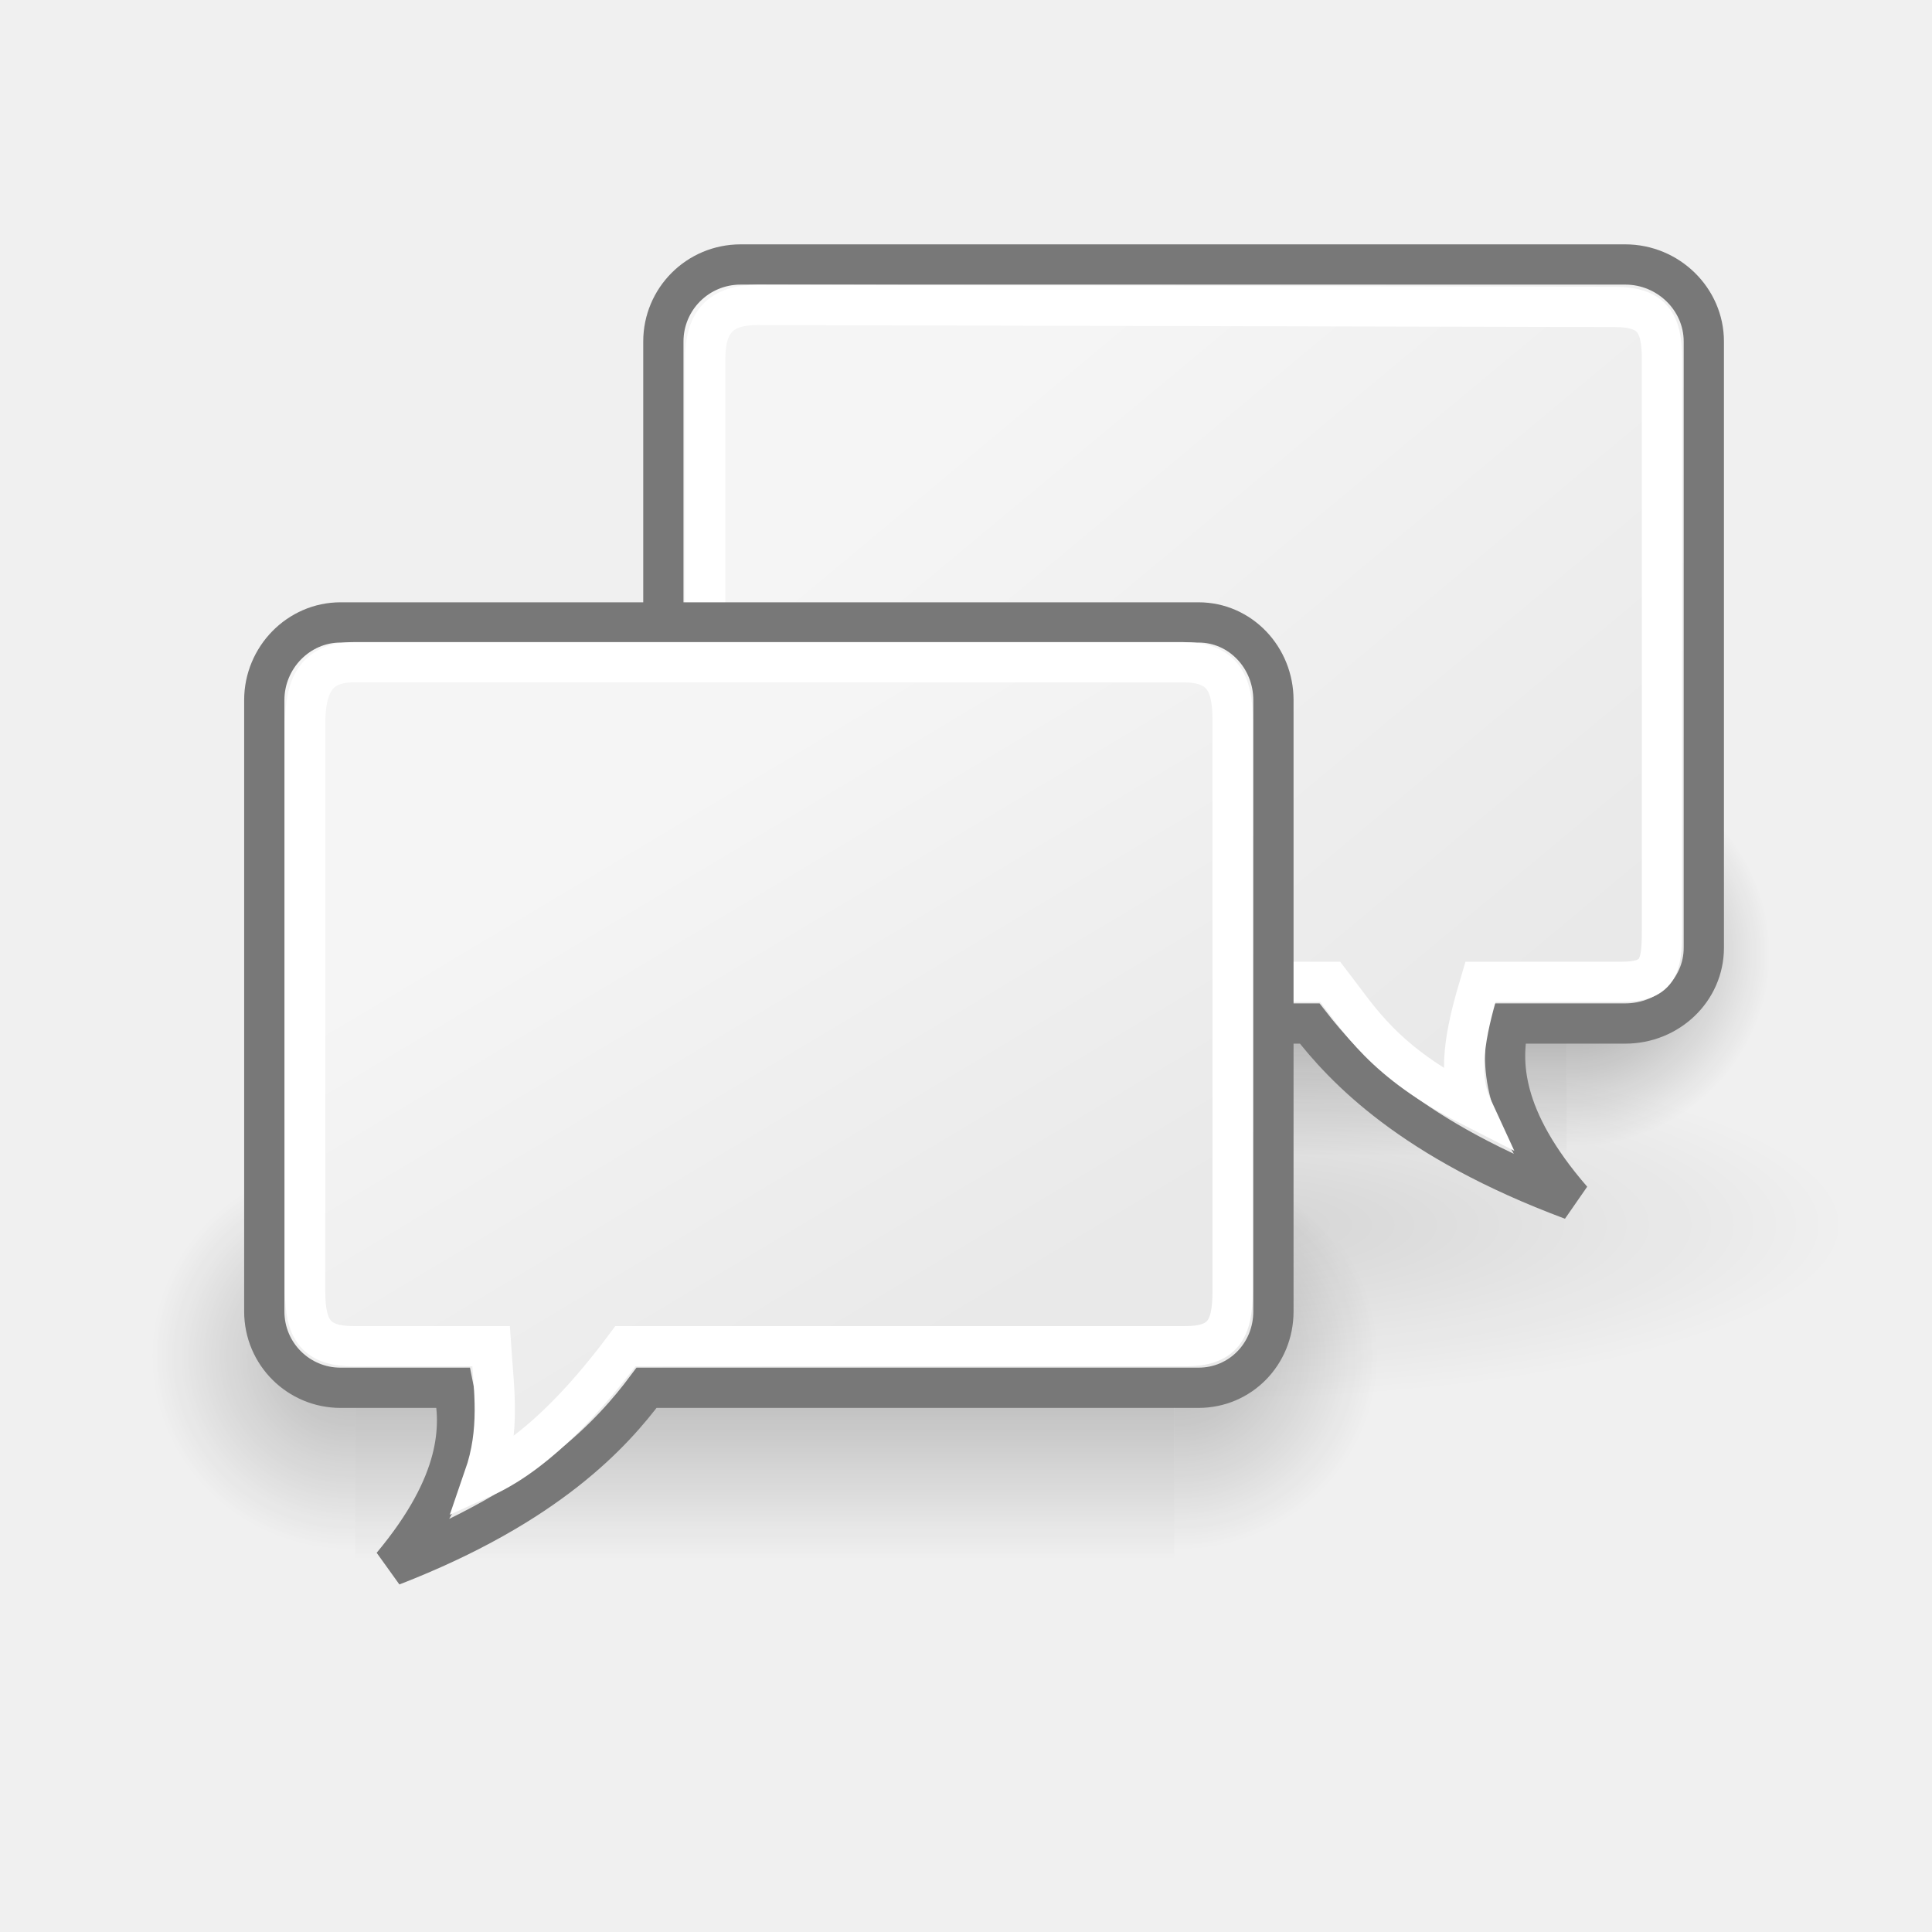
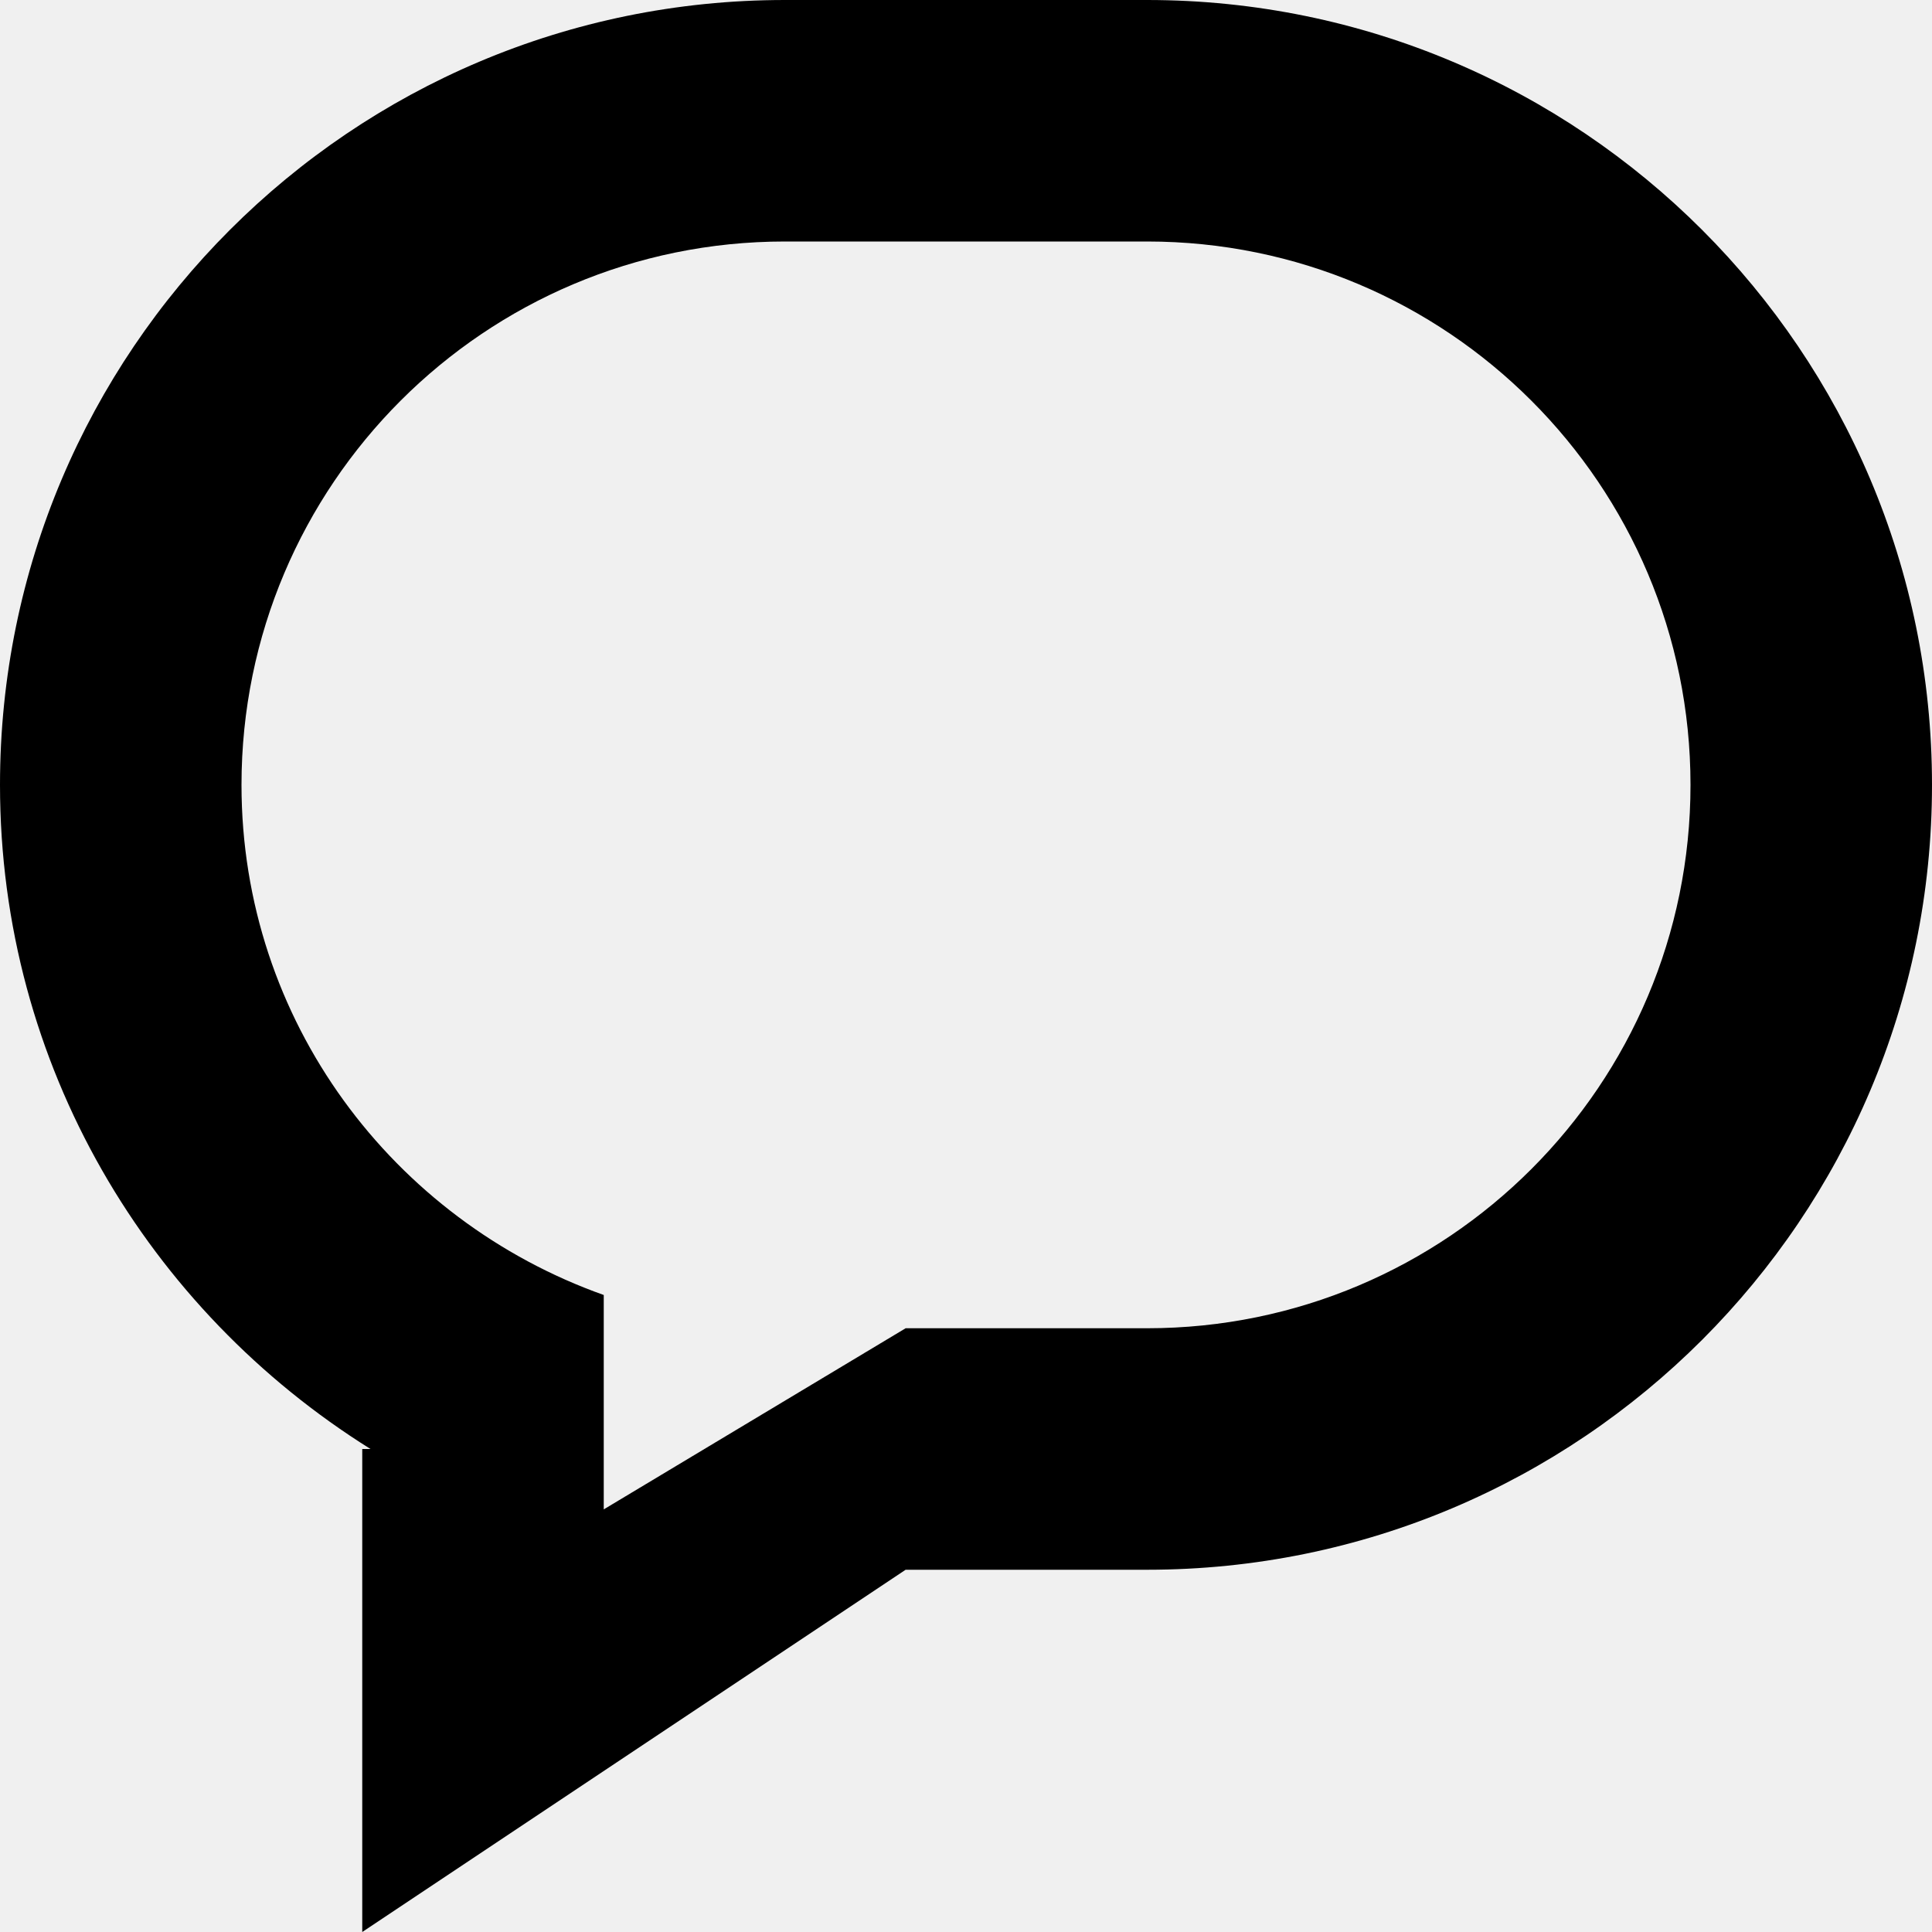
- <svg xmlns="http://www.w3.org/2000/svg" xmlns:xlink="http://www.w3.org/1999/xlink" height="48px" id="svg5816" width="48px">
-   <defs id="defs3">
-     <radialGradient cx="605.714" cy="486.648" fx="605.714" fy="486.648" gradientTransform="matrix(-2.774389,0,0,1.969706,112.7623,-872.8854)" gradientUnits="userSpaceOnUse" id="radialGradient6719" r="117.143" xlink:href="#linearGradient5060" />
-     <linearGradient id="linearGradient5060">
-       <stop id="stop5062" offset="0" style="stop-color:black;stop-opacity:1;" />
-       <stop id="stop5064" offset="1" style="stop-color:black;stop-opacity:0;" />
-     </linearGradient>
-     <radialGradient cx="605.714" cy="486.648" fx="605.714" fy="486.648" gradientTransform="matrix(2.774389,0,0,1.969706,-1891.633,-872.8854)" gradientUnits="userSpaceOnUse" id="radialGradient6717" r="117.143" xlink:href="#linearGradient5060" />
-     <linearGradient id="linearGradient5048">
-       <stop id="stop5050" offset="0" style="stop-color:black;stop-opacity:0;" />
-       <stop id="stop5056" offset="0.5" style="stop-color:black;stop-opacity:1;" />
-       <stop id="stop5052" offset="1" style="stop-color:black;stop-opacity:0;" />
-     </linearGradient>
-     <linearGradient gradientTransform="matrix(2.774389,0,0,1.969706,-1892.179,-872.8854)" gradientUnits="userSpaceOnUse" id="linearGradient6715" x1="302.857" x2="302.857" xlink:href="#linearGradient5048" y1="366.648" y2="609.505" />
-     <linearGradient id="linearGradient29433">
-       <stop id="stop29435" offset="0" style="stop-color:#000000;stop-opacity:1;" />
-       <stop id="stop29437" offset="1" style="stop-color:#000000;stop-opacity:0;" />
-     </linearGradient>
-     <linearGradient id="linearGradient29418">
-       <stop id="stop29420" offset="0" style="stop-color:#f5f5f5;stop-opacity:1;" />
-       <stop id="stop29422" offset="1" style="stop-color:#e9e9e9;stop-opacity:1;" />
-     </linearGradient>
-     <linearGradient gradientTransform="matrix(1.007553,0,0,0.987647,-3.071923,0.274607)" gradientUnits="userSpaceOnUse" id="linearGradient29429" x1="26.012" x2="39.037" xlink:href="#linearGradient29418" y1="10.916" y2="26.258" />
-     <radialGradient cx="29.496" cy="27.645" fx="29.496" fy="27.645" gradientTransform="matrix(1,0,0,0.346491,-5.177067e-17,18.06653)" gradientUnits="userSpaceOnUse" id="radialGradient29439" r="11.516" xlink:href="#linearGradient29433" />
-     <linearGradient gradientTransform="matrix(-0.977228,0,0,0.995878,50.60272,9.115637)" gradientUnits="userSpaceOnUse" id="linearGradient29443" x1="35.004" x2="27.273" xlink:href="#linearGradient29418" y1="10.957" y2="24.144" />
-     <linearGradient gradientTransform="matrix(2.774389,0,0,1.969706,-1892.179,-872.8854)" gradientUnits="userSpaceOnUse" id="linearGradient6873" x1="302.857" x2="302.857" xlink:href="#linearGradient5048" y1="366.648" y2="609.505" />
-     <radialGradient cx="605.714" cy="486.648" fx="605.714" fy="486.648" gradientTransform="matrix(2.774389,0,0,1.969706,-1891.633,-872.8854)" gradientUnits="userSpaceOnUse" id="radialGradient6875" r="117.143" xlink:href="#linearGradient5060" />
-     <radialGradient cx="605.714" cy="486.648" fx="605.714" fy="486.648" gradientTransform="matrix(-2.774389,0,0,1.969706,112.7623,-872.8854)" gradientUnits="userSpaceOnUse" id="radialGradient6877" r="117.143" xlink:href="#linearGradient5060" />
-   </defs>
-   <g id="layer1">
-     <g id="g6707" style="opacity:0.629" transform="matrix(1.518738e-2,0,0,2.086758e-2,32.5082,31.9036)">
-       <rect height="478.357" id="rect6709" style="opacity:0.402;color:black;fill:url(#linearGradient6715);fill-opacity:1;fill-rule:nonzero;stroke:none;stroke-width:1;stroke-linecap:round;stroke-linejoin:miter;marker:none;marker-start:none;marker-mid:none;marker-end:none;stroke-miterlimit:4;stroke-dasharray:none;stroke-dashoffset:0;stroke-opacity:1;visibility:visible;display:inline;overflow:visible" width="1339.633" x="-1559.252" y="-150.697" />
-       <path d="M -219.619,-150.68 C -219.619,-150.68 -219.619,327.65 -219.619,327.65 C -76.745,328.551 125.781,220.481 125.781,88.454 C 125.781,-43.572 -33.655,-150.68 -219.619,-150.68 z " id="path6711" style="opacity:0.402;color:black;fill:url(#radialGradient6717);fill-opacity:1;fill-rule:nonzero;stroke:none;stroke-width:1;stroke-linecap:round;stroke-linejoin:miter;marker:none;marker-start:none;marker-mid:none;marker-end:none;stroke-miterlimit:4;stroke-dasharray:none;stroke-dashoffset:0;stroke-opacity:1;visibility:visible;display:inline;overflow:visible" />
-       <path d="M -1559.252,-150.68 C -1559.252,-150.68 -1559.252,327.65 -1559.252,327.65 C -1702.127,328.551 -1904.652,220.481 -1904.652,88.454 C -1904.652,-43.572 -1745.216,-150.68 -1559.252,-150.68 z " id="path6713" style="opacity:0.402;color:black;fill:url(#radialGradient6719);fill-opacity:1;fill-rule:nonzero;stroke:none;stroke-width:1;stroke-linecap:round;stroke-linejoin:miter;marker:none;marker-start:none;marker-mid:none;marker-end:none;stroke-miterlimit:4;stroke-dasharray:none;stroke-dashoffset:0;stroke-opacity:1;visibility:visible;display:inline;overflow:visible" />
-     </g>
-     <g id="g6865" transform="matrix(1.518738e-2,0,0,2.086758e-2,42.2582,21.9036)">
-       <rect height="478.357" id="rect6867" style="opacity:0.402;color:black;fill:url(#linearGradient6873);fill-opacity:1;fill-rule:nonzero;stroke:none;stroke-width:1;stroke-linecap:round;stroke-linejoin:miter;marker:none;marker-start:none;marker-mid:none;marker-end:none;stroke-miterlimit:4;stroke-dasharray:none;stroke-dashoffset:0;stroke-opacity:1;visibility:visible;display:inline;overflow:visible" width="1339.633" x="-1559.252" y="-150.697" />
-       <path d="M -219.619,-150.68 C -219.619,-150.68 -219.619,327.65 -219.619,327.65 C -76.745,328.551 125.781,220.481 125.781,88.454 C 125.781,-43.572 -33.655,-150.68 -219.619,-150.68 z " id="path6869" style="opacity:0.402;color:black;fill:url(#radialGradient6875);fill-opacity:1;fill-rule:nonzero;stroke:none;stroke-width:1;stroke-linecap:round;stroke-linejoin:miter;marker:none;marker-start:none;marker-mid:none;marker-end:none;stroke-miterlimit:4;stroke-dasharray:none;stroke-dashoffset:0;stroke-opacity:1;visibility:visible;display:inline;overflow:visible" />
-       <path d="M -1559.252,-150.68 C -1559.252,-150.68 -1559.252,327.65 -1559.252,327.65 C -1702.127,328.551 -1904.652,220.481 -1904.652,88.454 C -1904.652,-43.572 -1745.216,-150.68 -1559.252,-150.68 z " id="path6871" style="opacity:0.402;color:black;fill:url(#radialGradient6877);fill-opacity:1;fill-rule:nonzero;stroke:none;stroke-width:1;stroke-linecap:round;stroke-linejoin:miter;marker:none;marker-start:none;marker-mid:none;marker-end:none;stroke-miterlimit:4;stroke-dasharray:none;stroke-dashoffset:0;stroke-opacity:1;visibility:visible;display:inline;overflow:visible" />
-     </g>
-     <path d="M 41.012 27.645 A 11.516 3.99 0 1 1  17.981,27.645 A 11.516 3.99 0 1 1  41.012 27.645 z" id="path29431" style="opacity:0.12;color:#000000;fill:url(#radialGradient29439);fill-opacity:1;fill-rule:nonzero;stroke:none;stroke-width:1;stroke-linecap:butt;stroke-linejoin:miter;stroke-miterlimit:4;stroke-dashoffset:0;stroke-opacity:1;marker:none;marker-start:none;marker-mid:none;marker-end:none;visibility:visible;display:block;overflow:visible" transform="matrix(1.372807,0,0,1.09241,-10.33736,0.235623)" />
-     <path d="M 18.402,6.571 C 17.33,6.571 16.481,7.434 16.481,8.484 L 16.481,23.546 C 16.481,24.596 17.33,25.429 18.402,25.429 L 32.539,25.429 C 33.395,26.532 35.062,28.322 39.056,29.811 C 37.278,27.762 37.282,26.371 37.482,25.429 L 40.379,25.429 C 41.45,25.429 42.331,24.596 42.331,23.546 L 42.331,8.484 C 42.331,7.434 41.45,6.571 40.379,6.571 L 18.402,6.571 z " id="rect29408" style="color:#000000;fill:url(#linearGradient29429);fill-opacity:1;fill-rule:nonzero;stroke:#787878;stroke-width:1;stroke-linecap:butt;stroke-linejoin:miter;stroke-miterlimit:4;stroke-dashoffset:0;stroke-opacity:1;marker:none;marker-start:none;marker-mid:none;marker-end:none;visibility:visible;display:block;overflow:visible" />
-     <path d="M 18.813,7.576 C 17.895,7.576 17.521,8.012 17.521,8.912 L 17.521,22.78 C 17.521,23.68 18.248,24.394 19.167,24.394 L 33.051,24.394 C 33.784,25.34 34.354,26.369 36.566,27.494 C 36.152,26.596 36.501,25.342 36.782,24.394 L 40.275,24.394 C 41.193,24.394 41.291,24.034 41.291,23.134 L 41.291,8.912 C 41.291,8.012 41.041,7.626 40.123,7.626 L 18.813,7.576 z " id="path29445" style="color:#000000;fill:none;fill-opacity:1;fill-rule:nonzero;stroke:#ffffff;stroke-width:1;stroke-linecap:butt;stroke-linejoin:miter;stroke-miterlimit:4;stroke-dashoffset:0;stroke-opacity:1;marker:none;marker-start:none;marker-mid:none;marker-end:none;visibility:visible;display:block;overflow:visible" />
-     <path d="M 29.776,15.464 C 30.815,15.464 31.638,16.335 31.638,17.394 L 31.638,32.581 C 31.638,33.64 30.815,34.479 29.776,34.479 L 16.064,34.479 C 15.233,35.592 13.617,37.397 9.742,38.899 C 11.467,36.833 11.464,35.43 11.269,34.479 L 8.46,34.479 C 7.421,34.479 6.566,33.64 6.566,32.581 L 6.566,17.394 C 6.566,16.335 7.421,15.464 8.46,15.464 L 29.776,15.464 z " id="path29441" style="color:#000000;fill:url(#linearGradient29443);fill-opacity:1;fill-rule:nonzero;stroke:#787878;stroke-width:1;stroke-linecap:butt;stroke-linejoin:miter;stroke-miterlimit:4;stroke-dashoffset:0;stroke-opacity:1;marker:none;marker-start:none;marker-mid:none;marker-end:none;visibility:visible;display:block;overflow:visible" />
-     <path d="M 29.389,16.453 C 30.332,16.453 30.624,16.914 30.624,17.875 L 30.624,32.079 C 30.624,33.039 30.382,33.447 29.44,33.447 L 15.538,33.447 C 14.785,34.457 13.47,36.043 12.027,36.698 C 12.43,35.531 12.275,34.562 12.2,33.447 L 8.793,33.447 C 7.85,33.447 7.581,33.039 7.581,32.079 L 7.581,18.001 C 7.581,17.041 7.85,16.453 8.793,16.453 L 29.389,16.453 z " id="path29449" style="color:#000000;fill:none;fill-opacity:1;fill-rule:nonzero;stroke:#ffffff;stroke-width:1;stroke-linecap:butt;stroke-linejoin:miter;stroke-miterlimit:4;stroke-dashoffset:0;stroke-opacity:1;marker:none;marker-start:none;marker-mid:none;marker-end:none;visibility:visible;display:block;overflow:visible" />
-   </g>
+ <svg xmlns="http://www.w3.org/2000/svg" enable-background="new 0 0 512 512" height="512px" id="Layer_1" version="1.1" viewBox="0 0 512 512" width="512px" xml:space="preserve">
+   <path d="M304,0h-96C93.125,0,0,93.125,0,208c0,74.438,39.405,139.25,98.188,176H96v128l144-96h64c114.875,0,208-93.125,208-208  S418.875,0,304,0z M304,352h-64l-80,48v-56.812C104.188,323.344,64,270.594,64,208c0-79.531,64.469-144,144-144h96  c79.53,0,144,64.469,144,144S383.531,352,304,352z" />
</svg>
